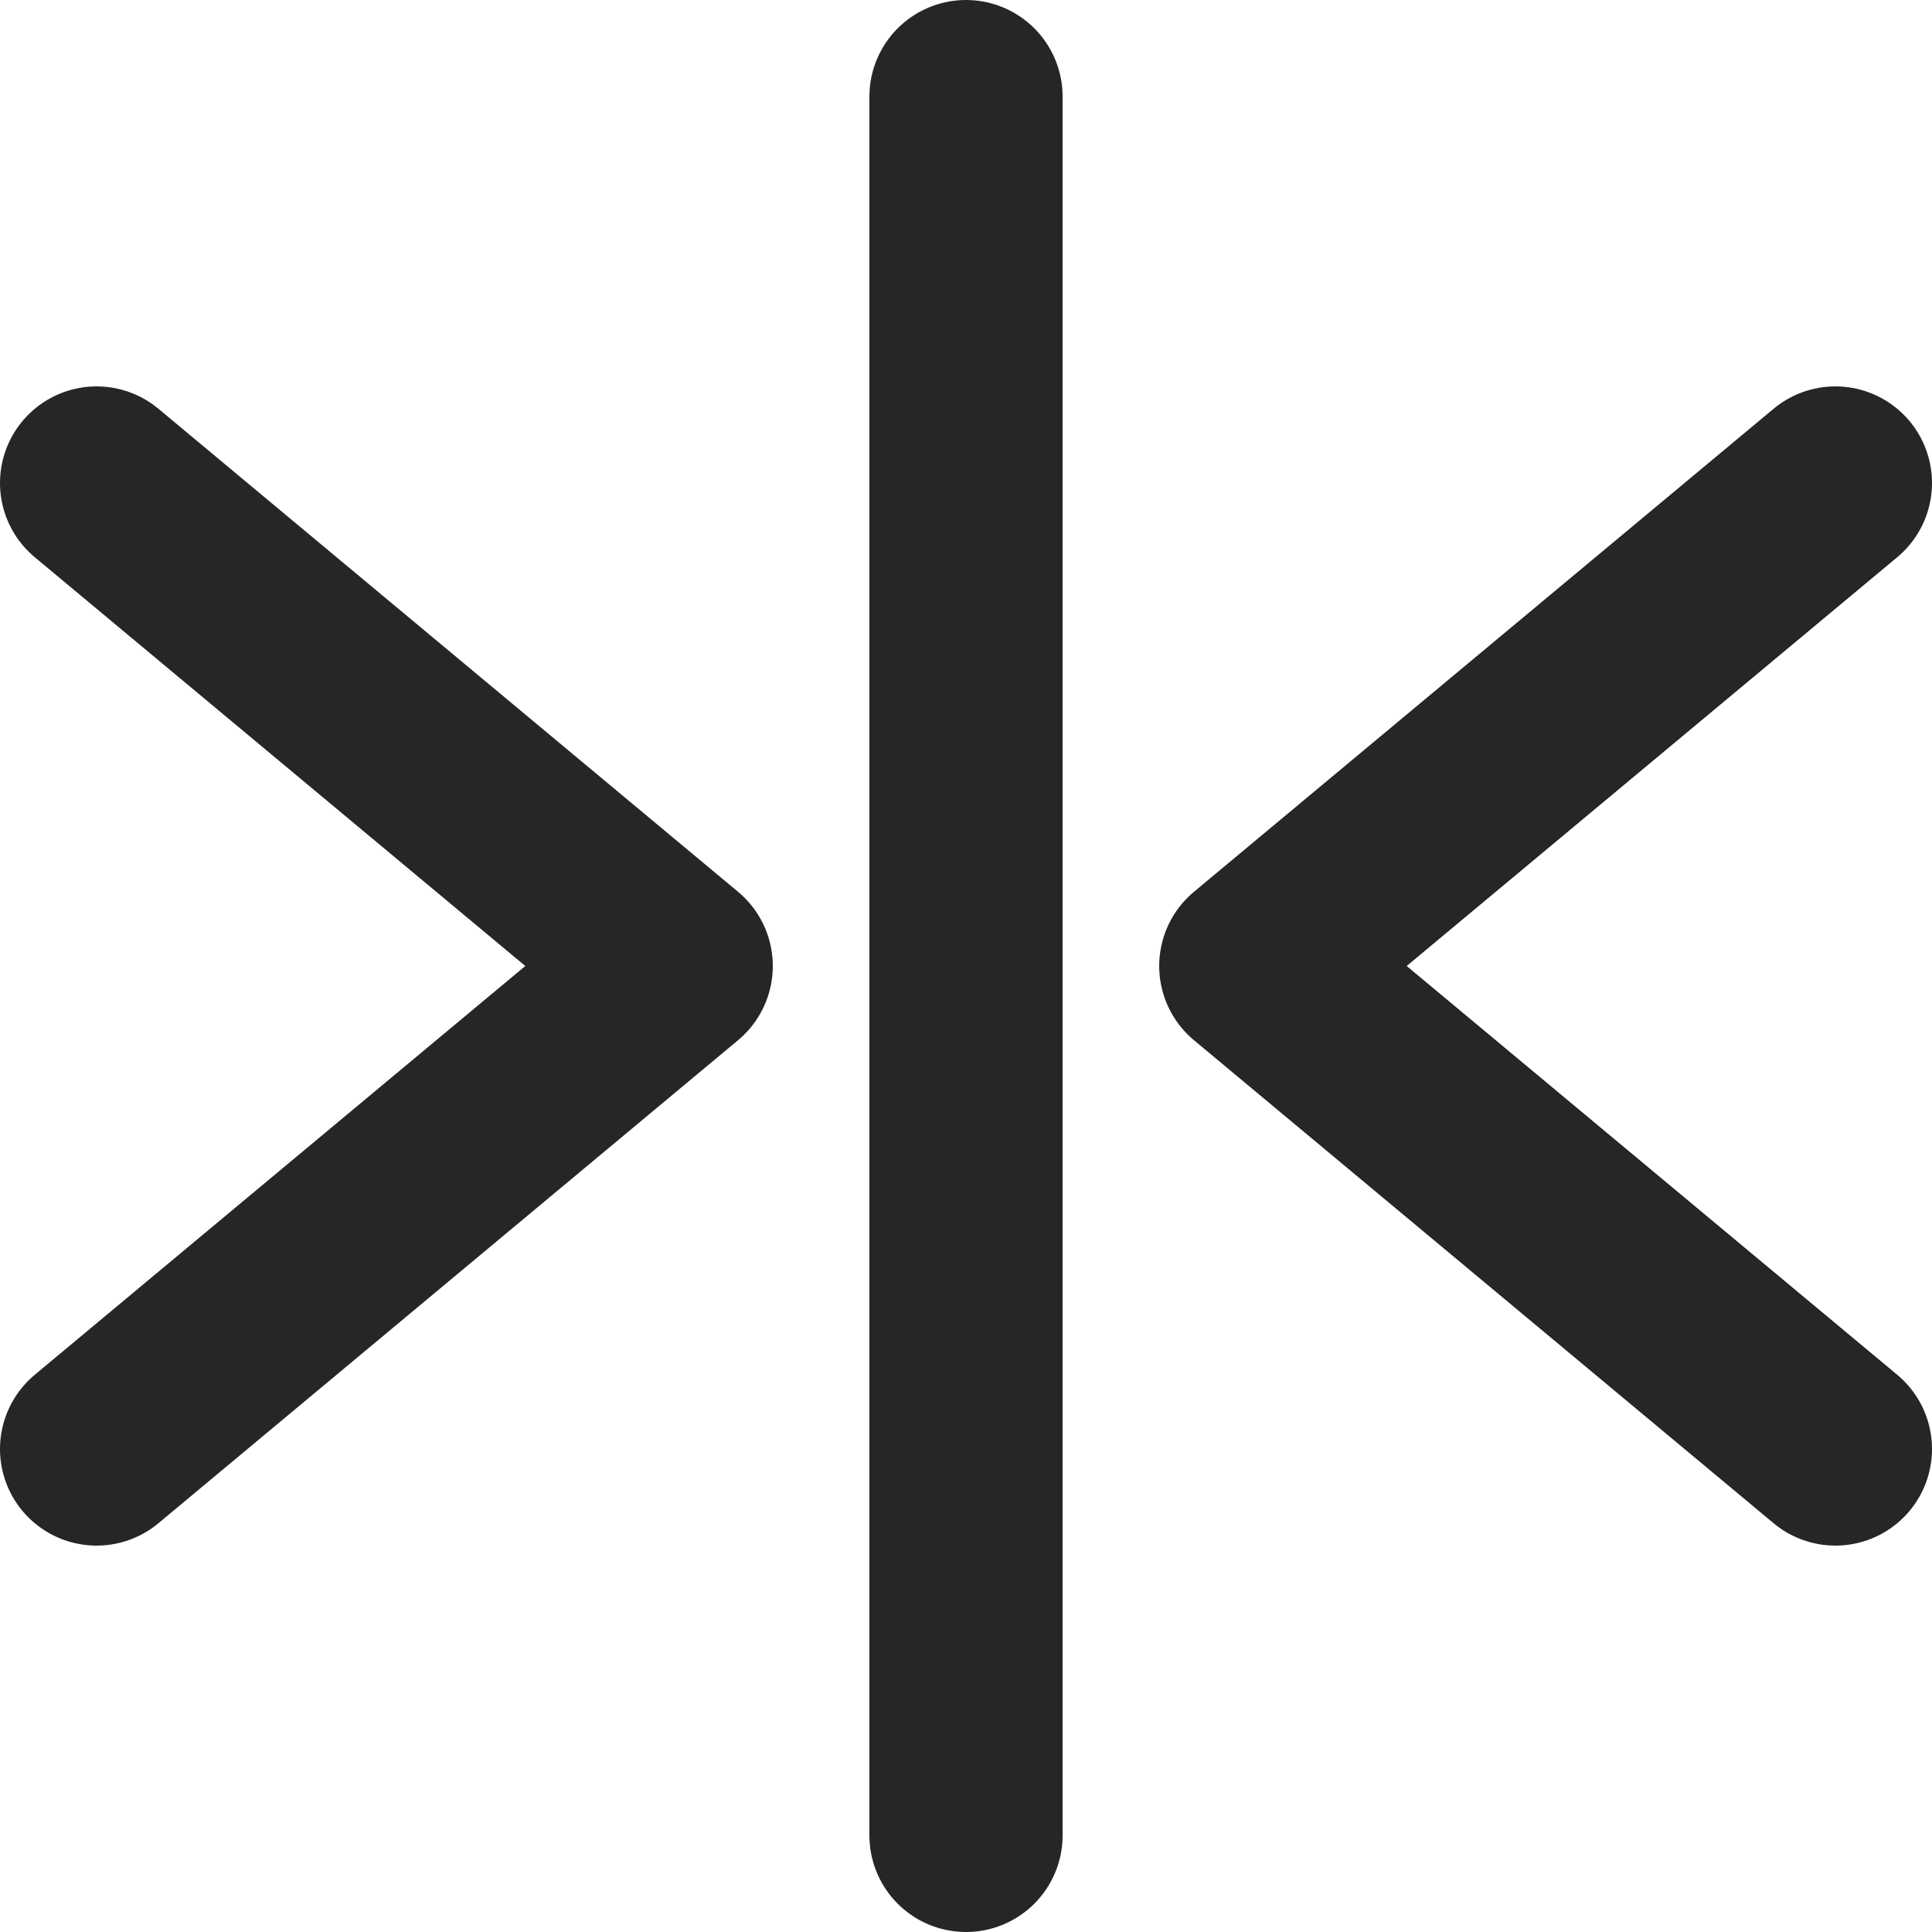
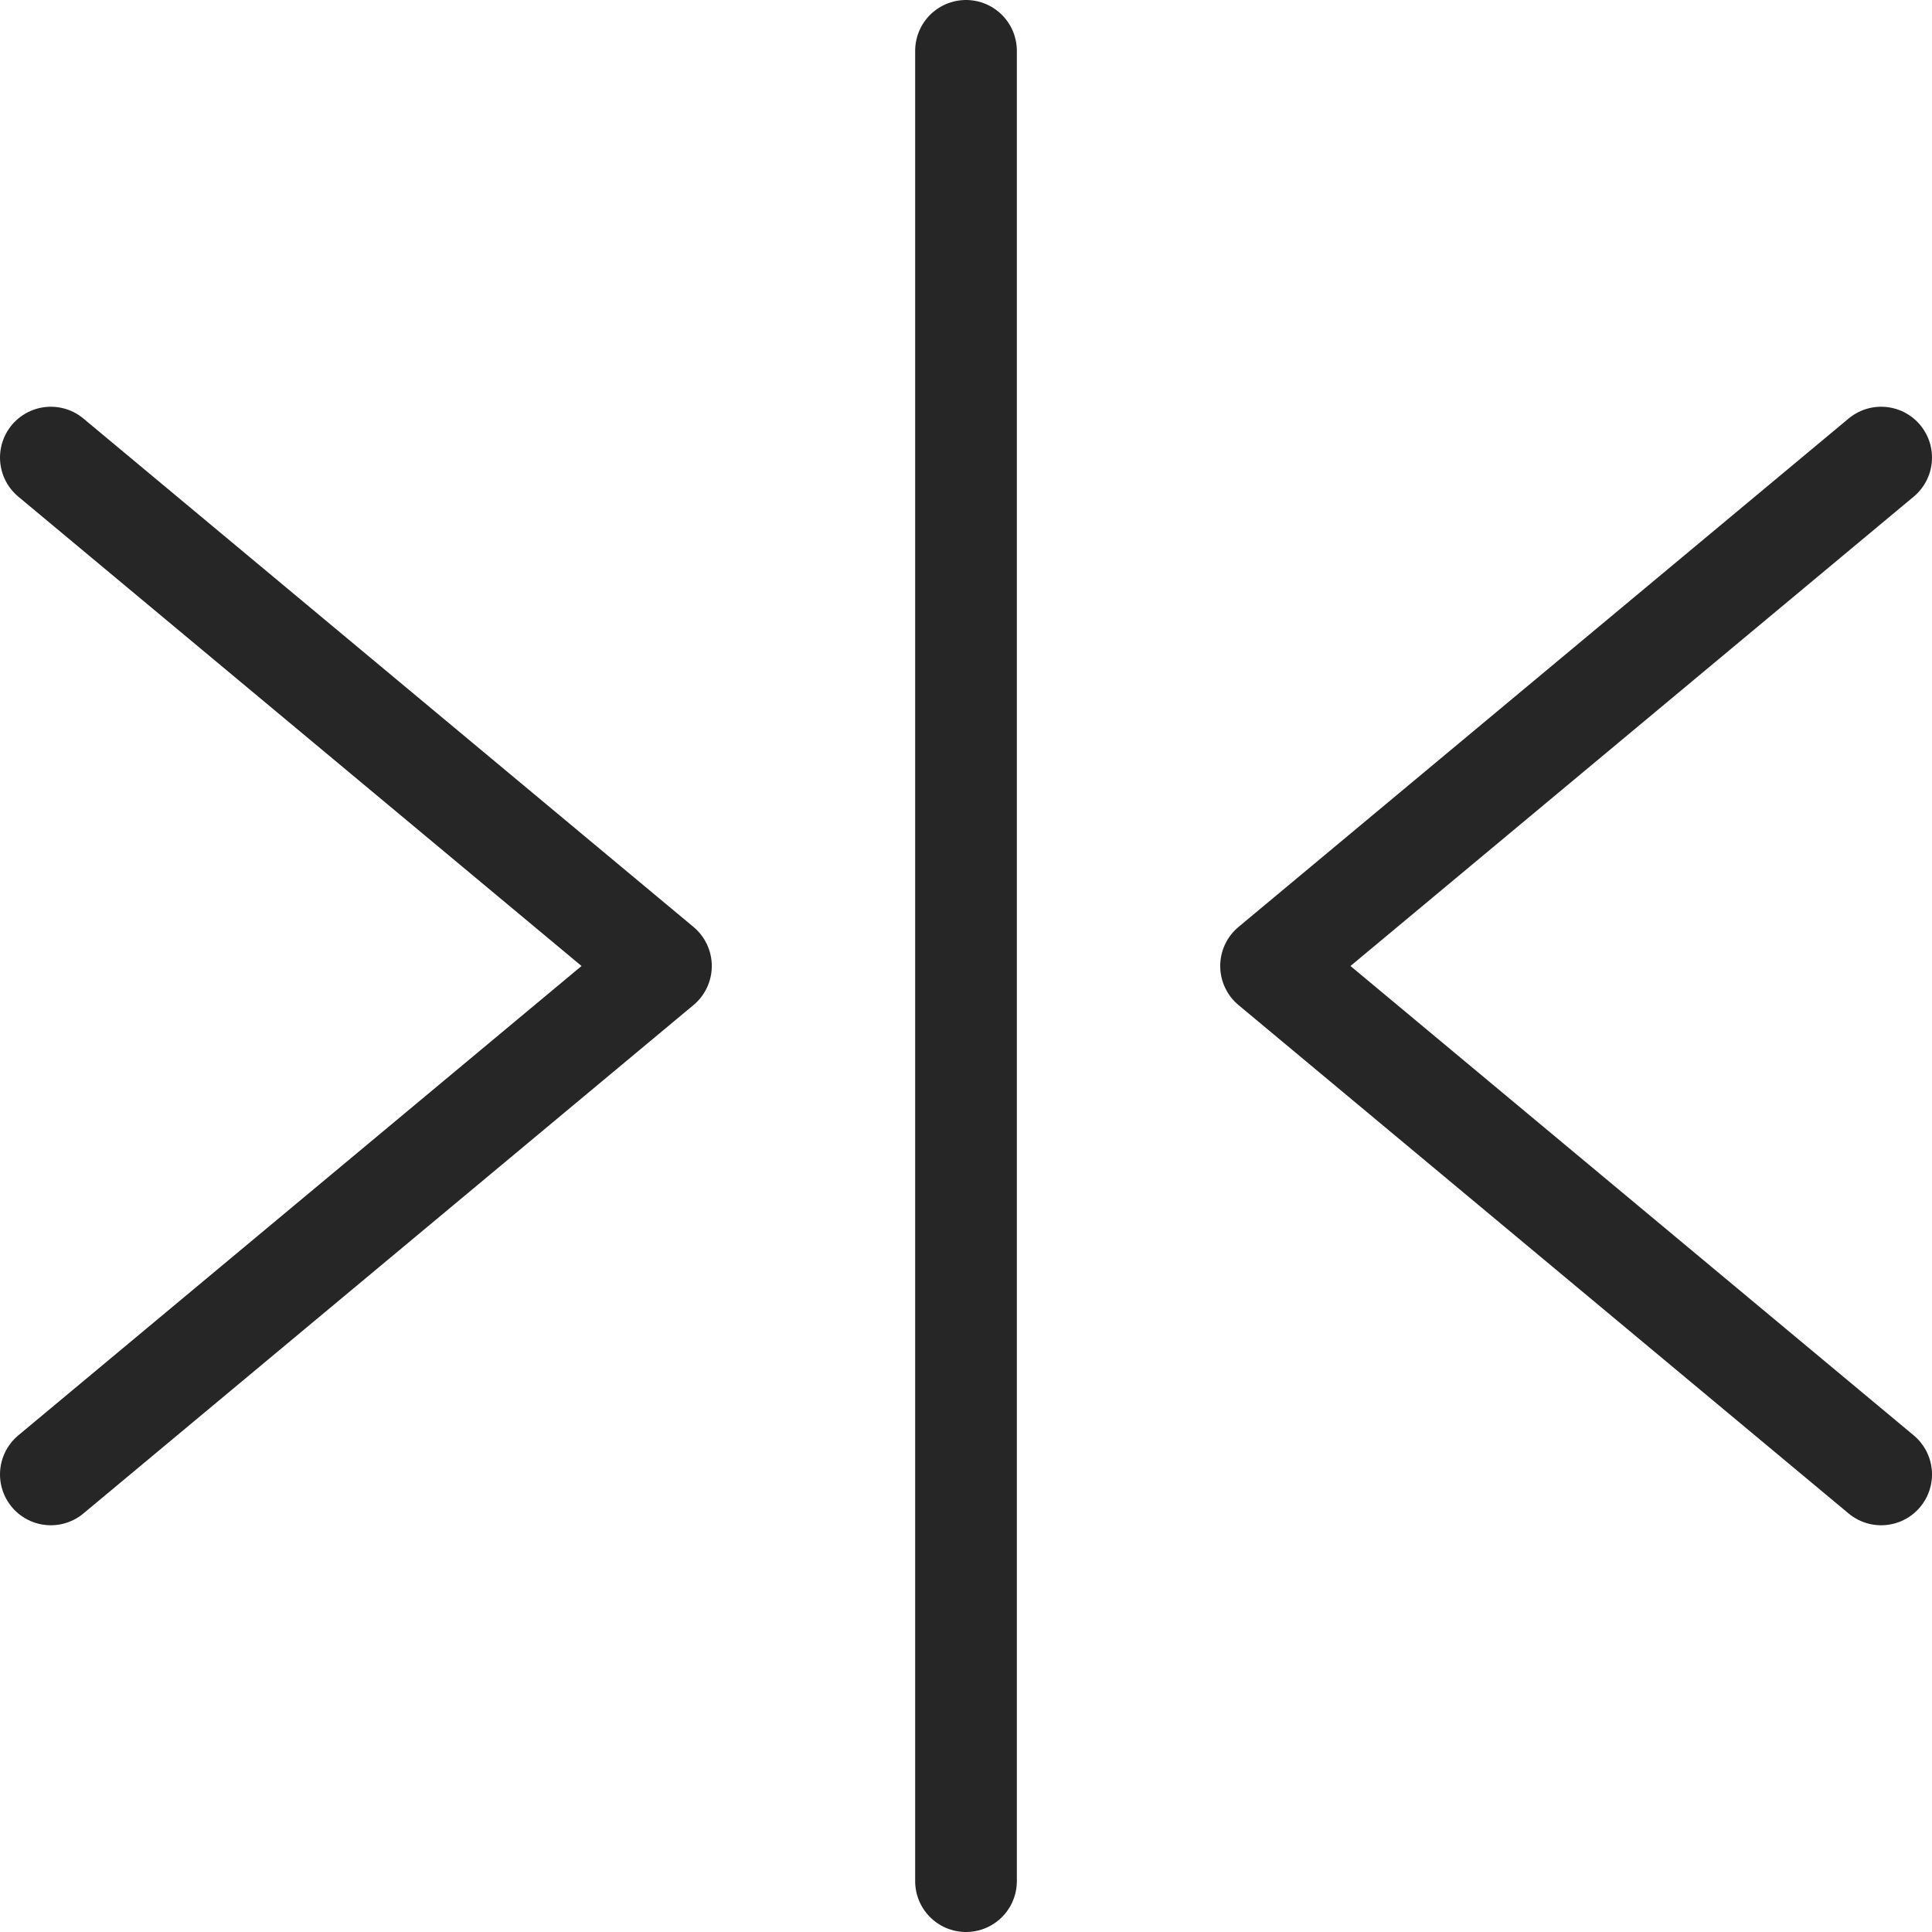
- <svg xmlns="http://www.w3.org/2000/svg" width="5.292mm" height="5.292mm" viewBox="0 0 20 20" version="1.1" id="svg1172" xml:space="preserve">
+ <svg xmlns="http://www.w3.org/2000/svg" width="5.027mm" height="5.027mm" viewBox="0 0 19 19" version="1.1" id="svg1172" xml:space="preserve">
  <defs id="defs820">
    <style id="style818">
      .icon-stroke {
        fill: none;
        stroke: #262626;
        stroke-width: 2;
        stroke-linecap: round;
        stroke-linejoin: round;
      }
      .icon-fill {
        fill: #262626;
        stroke: none;
      }
      .label {
        fill: #999;
        stroke: none;
        font-family: Arial, sans-serif;
        font-size: 10px;
        text-anchor: middle;
      }
    </style>
    <style id="style818-7">
      .icon-stroke {
        fill: none;
        stroke: #262626;
        stroke-width: 2;
        stroke-linecap: round;
        stroke-linejoin: round;
      }
      .icon-fill {
        fill: #262626;
        stroke: none;
      }
      .label {
        fill: #999;
        stroke: none;
        font-family: Arial, sans-serif;
        font-size: 10px;
        text-anchor: middle;
      }
    </style>
  </defs>
-   <g transform="translate(-2,-2)" id="g7099" style="stroke:#262626;stroke-width:2;stroke-dasharray:none;stroke-opacity:1">
-     <path id="path7095" style="fill:none;stroke:#262626;stroke-width:2;stroke-linecap:round;stroke-linejoin:round;stroke-dasharray:none;stroke-opacity:1" class="icon-stroke" d="M 21,17 15,12 21,7 M 3,17 9,12 3,7 m 9,-4 v 18" />
+   <g transform="translate(-2.5,-2.5)" id="g7099" style="stroke:#262626;stroke-width:1;stroke-dasharray:none;stroke-opacity:1">
+     <path id="path7095" style="fill:none;stroke:#262626;stroke-width:1;stroke-linecap:round;stroke-linejoin:round;stroke-dasharray:none;stroke-opacity:1" class="icon-stroke" d="M 21,17 15,12 21,7 M 3,17 9,12 3,7 m 9,-4 v 18" />
  </g>
</svg>
